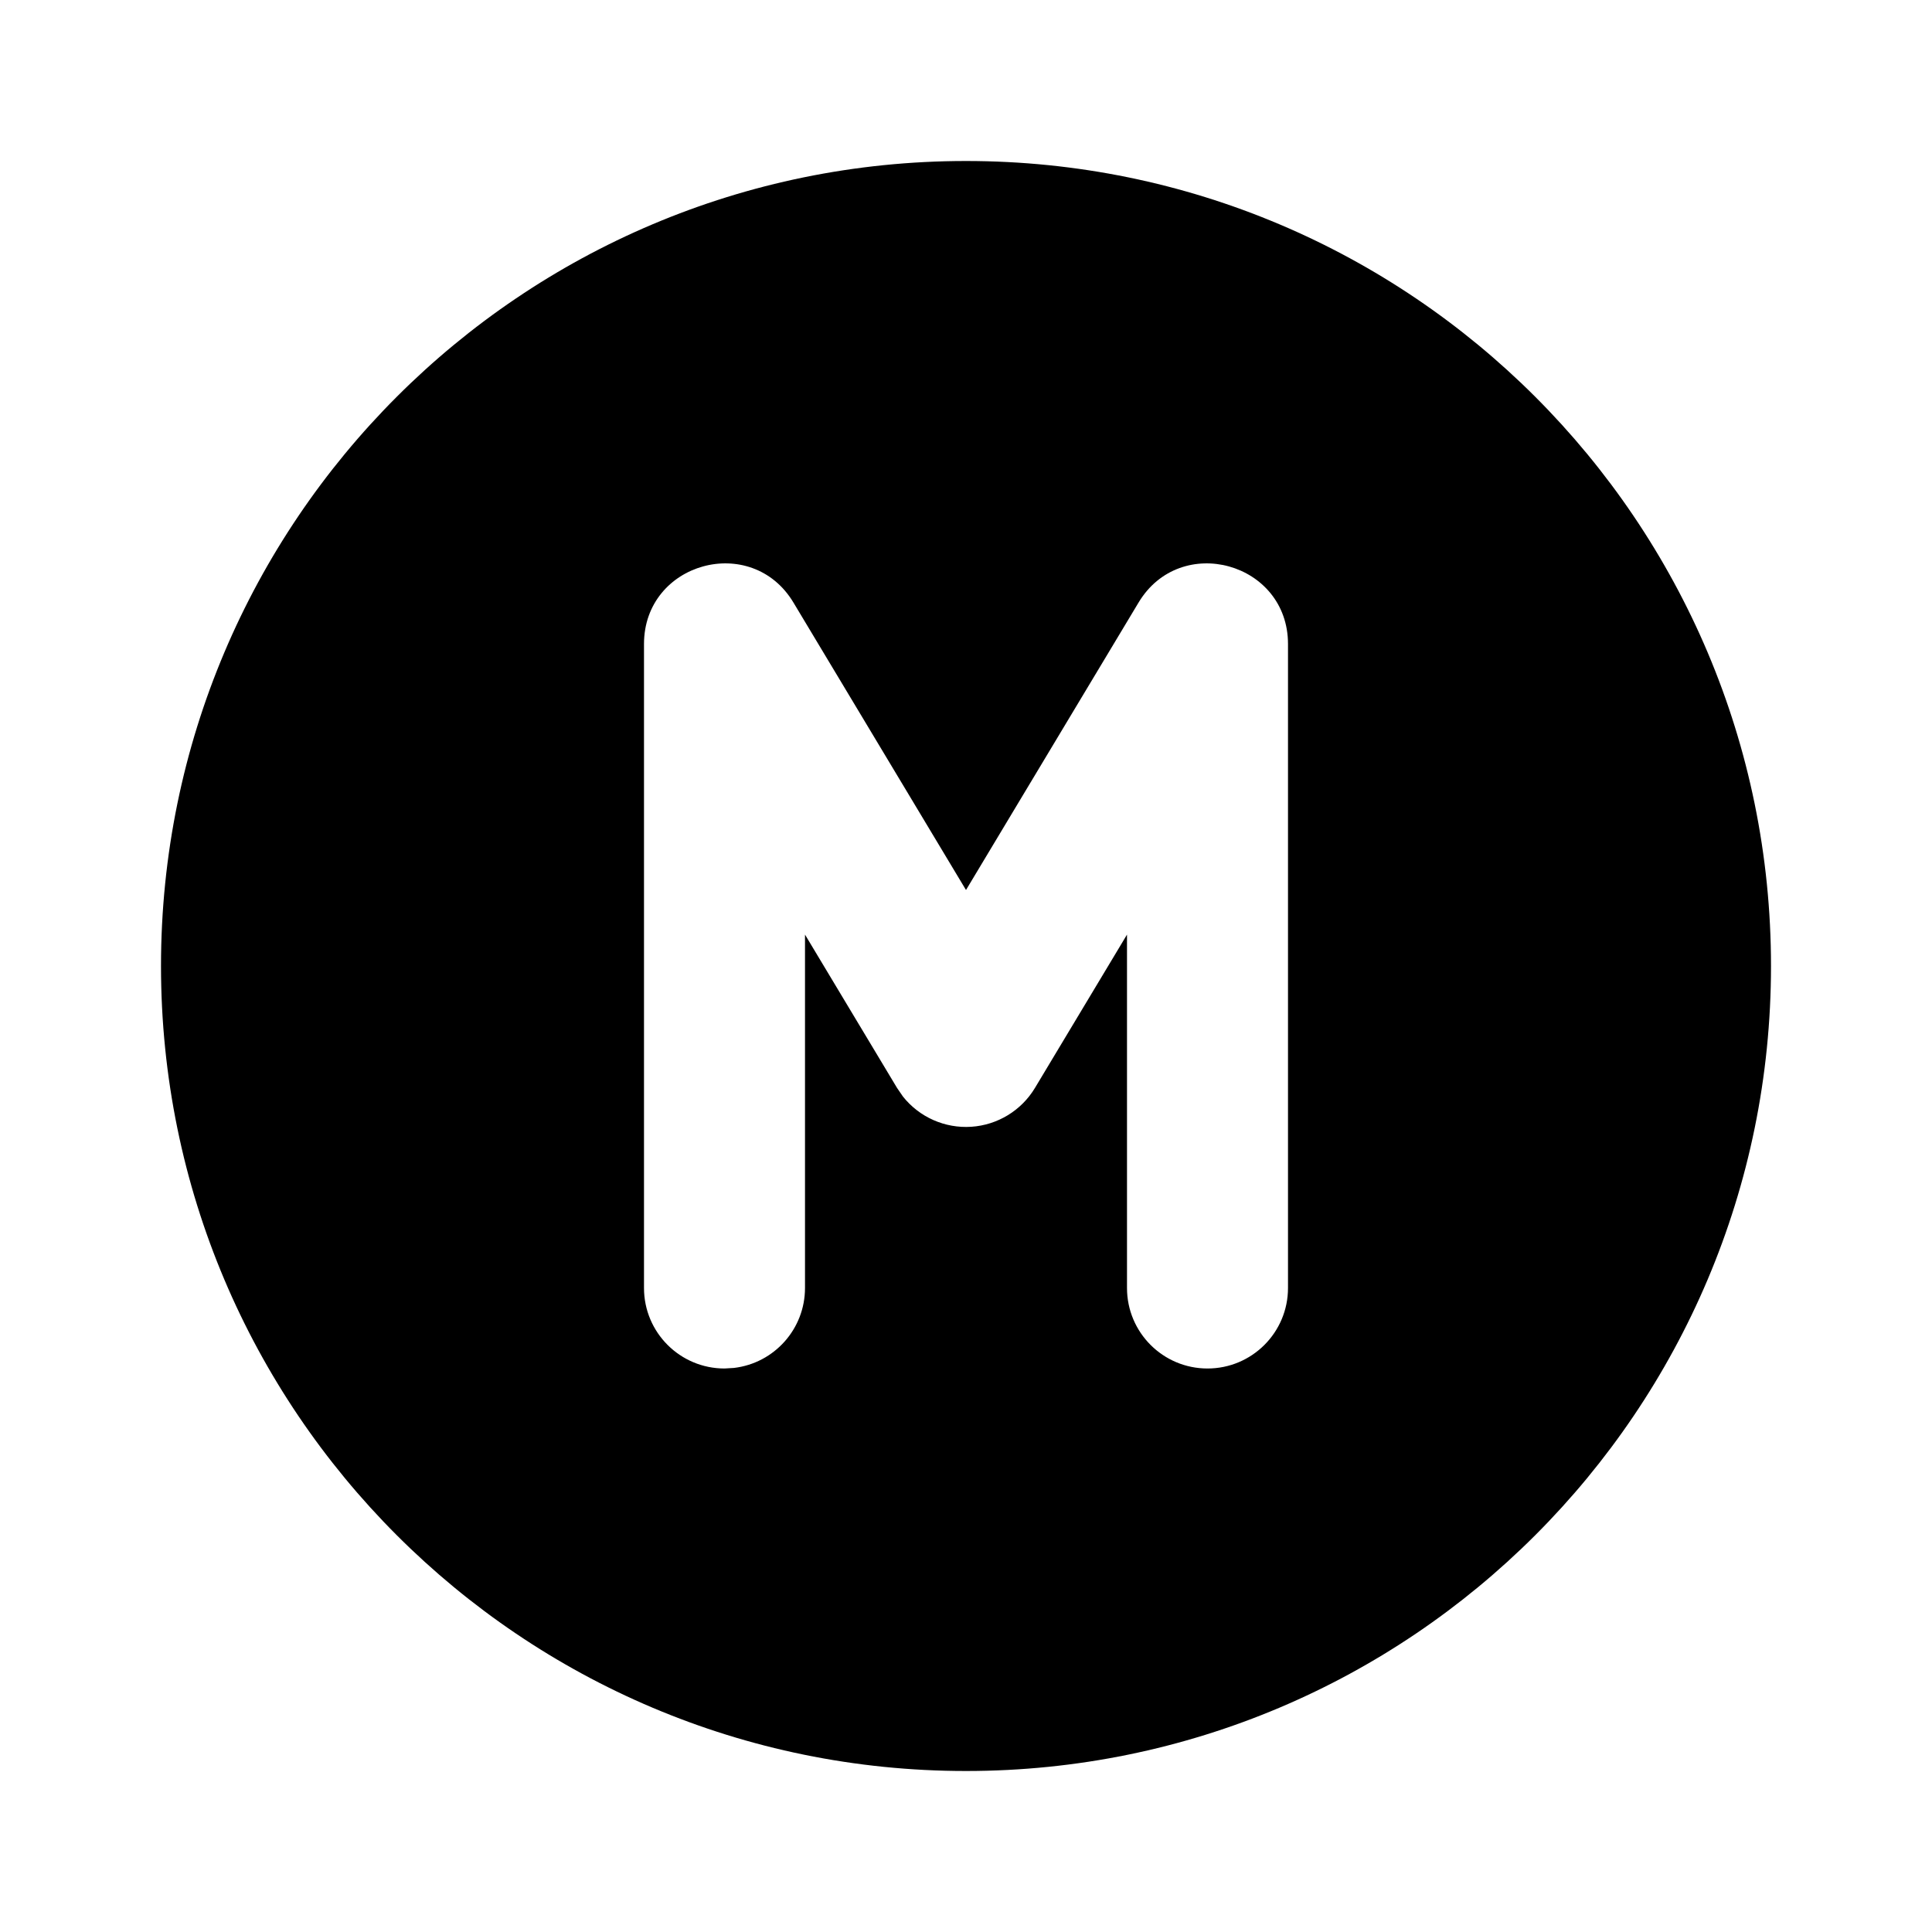
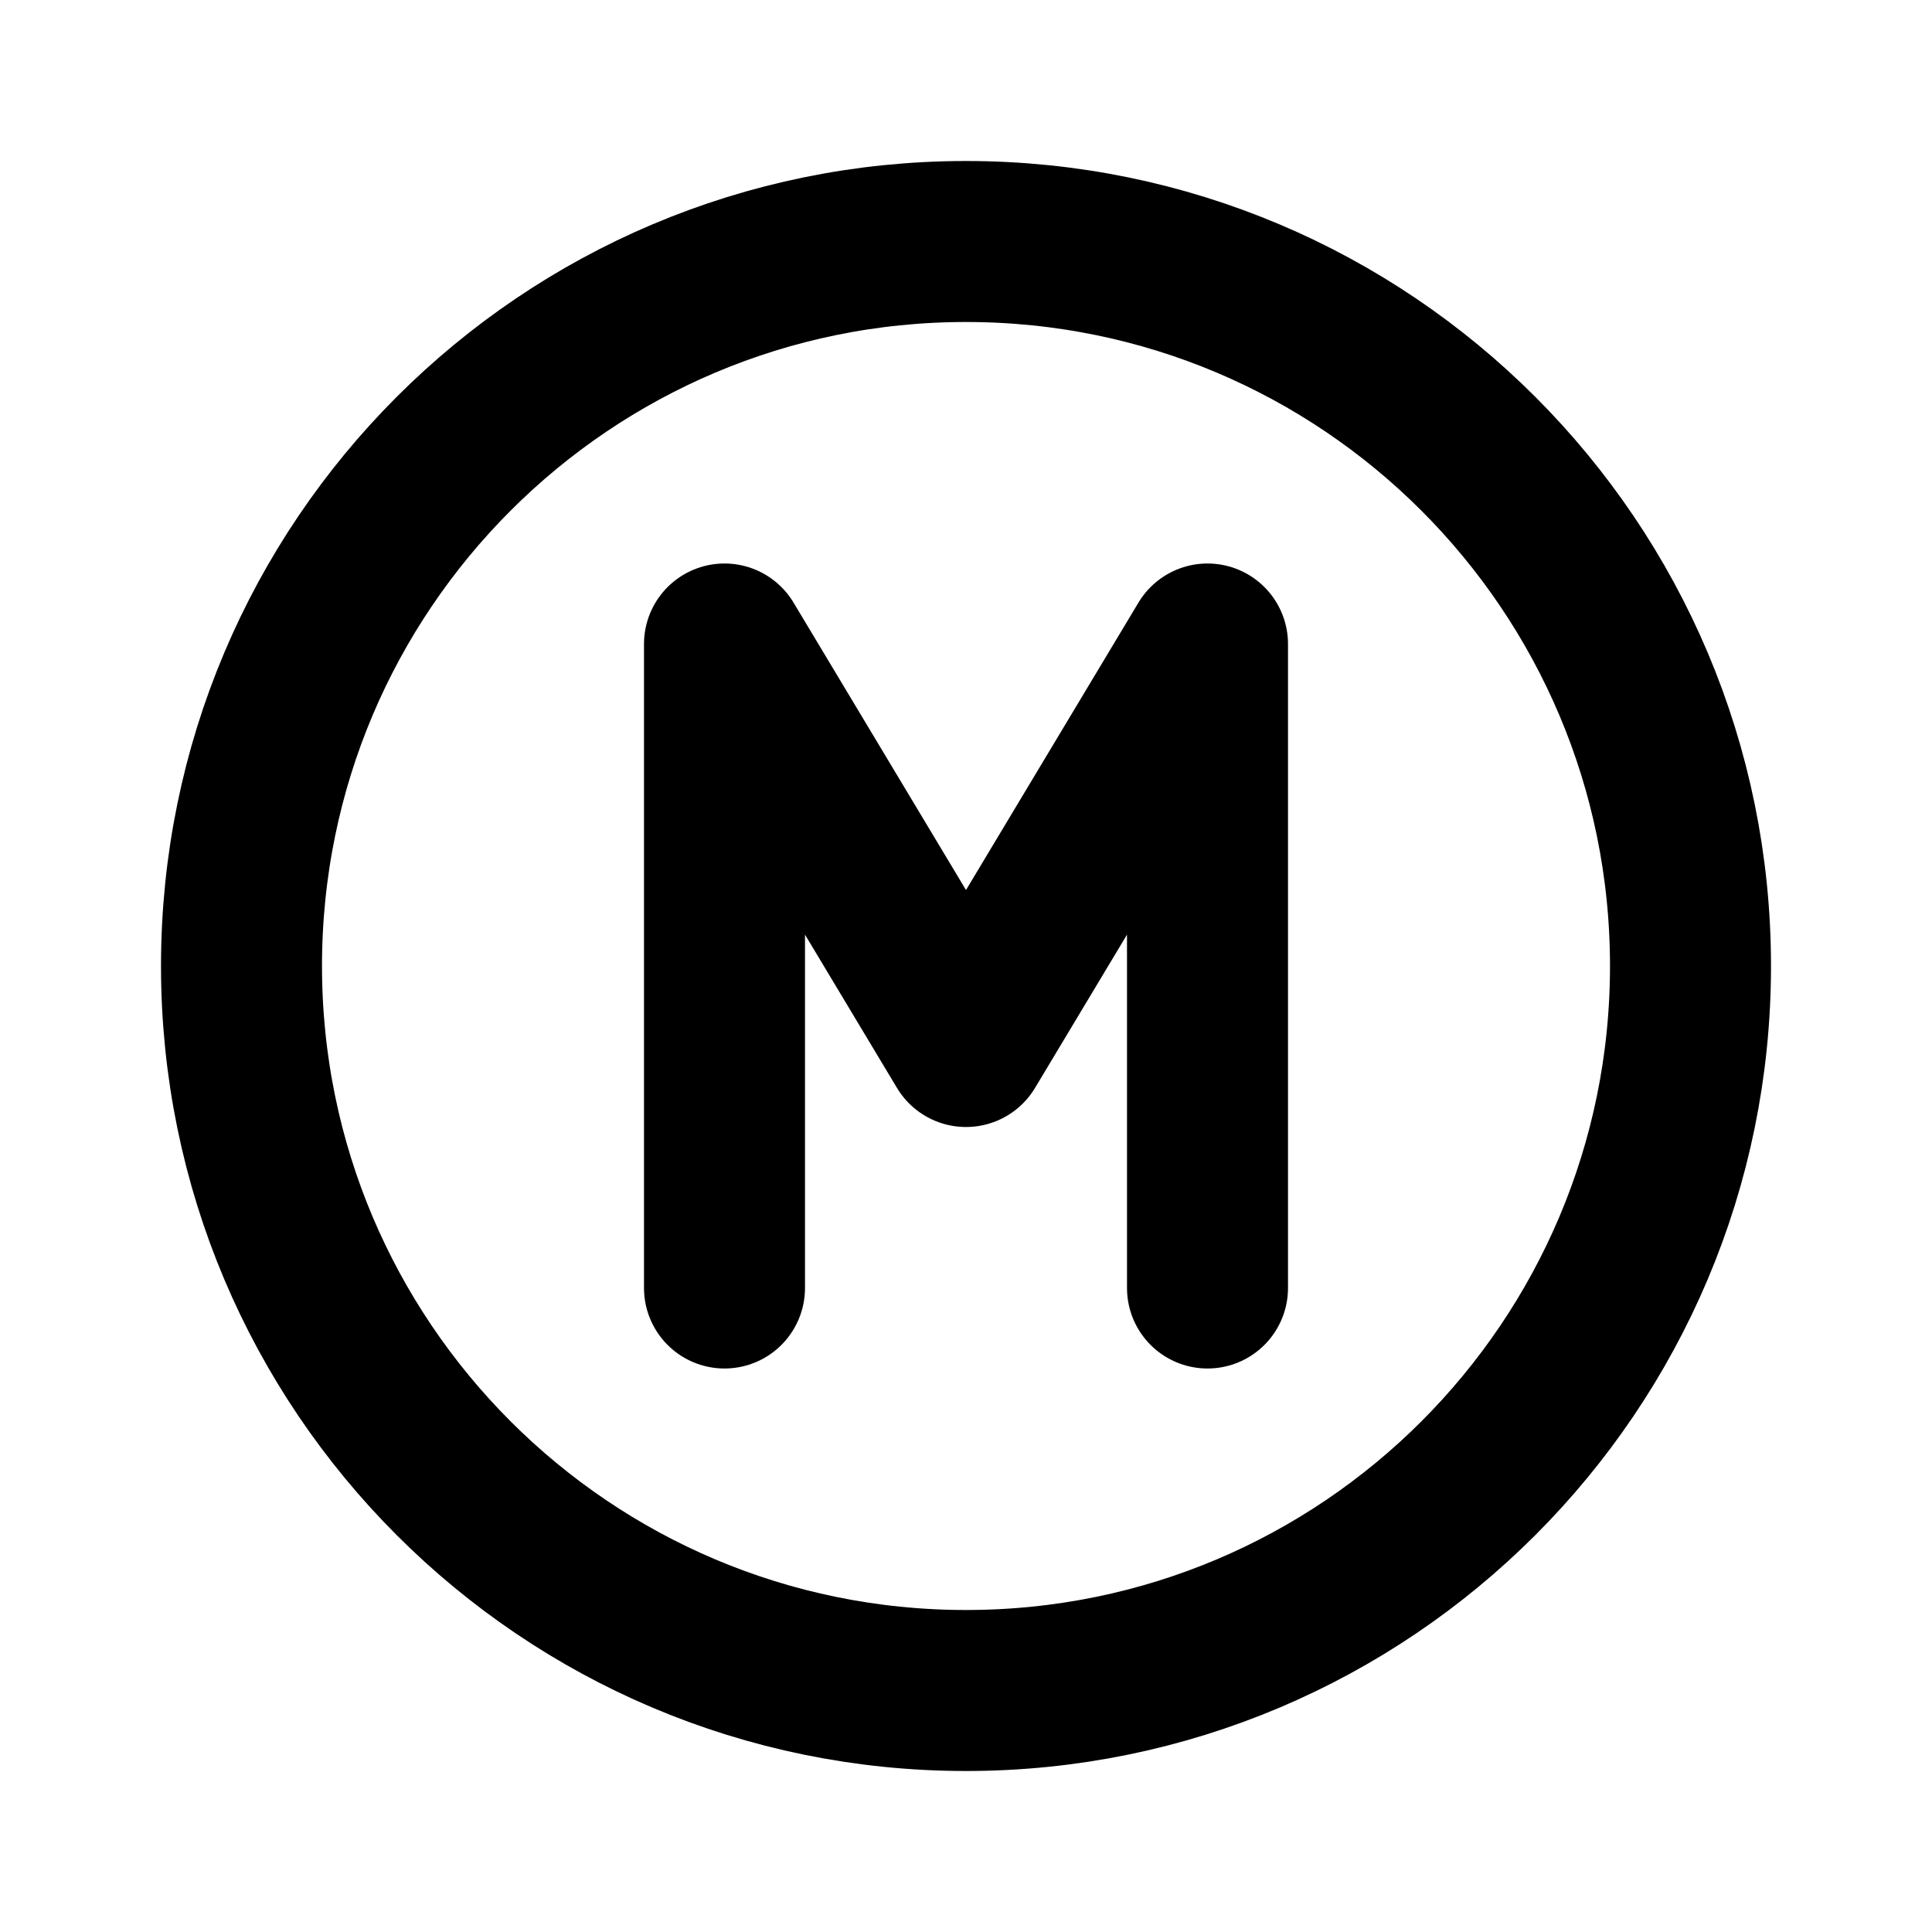
- <svg xmlns="http://www.w3.org/2000/svg" width="24" height="24" viewBox="0 0 24 24" fill="currentColor" class="icon icon-tabler icons-tabler-filled icon-tabler-circle-letter-m">
+ <svg xmlns="http://www.w3.org/2000/svg" width="24" height="24" viewBox="0 0 24 24" fill="none" stroke="currentColor" stroke-width="2" stroke-linecap="round" stroke-linejoin="round" class="icon icon-tabler icons-tabler-outline icon-tabler-circle-letter-m">
  <path stroke="none" d="M0 0h24v24H0z" fill="none" />
-   <path d="M12 2c5.523 0 10 4.477 10 10s-4.477 10 -10 10s-10 -4.477 -10 -10s4.477 -10 10 -10m4 6c0 -1.014 -1.336 -1.384 -1.857 -.514l-2.143 3.57l-2.143 -3.57c-.521 -.87 -1.857 -.5 -1.857 .514v8a1 1 0 0 0 1 1l.117 -.007a1 1 0 0 0 .883 -.993v-4.39l1.143 1.904l.074 .108a1 1 0 0 0 1.64 -.108l1.143 -1.904v4.39a1 1 0 0 0 2 0z" />
+   <path d="M12 12m-9 0a9 9 0 1 0 18 0a9 9 0 1 0 -18 0" />
+   <path d="M9 16v-8l3 5l3 -5v8" />
</svg>
